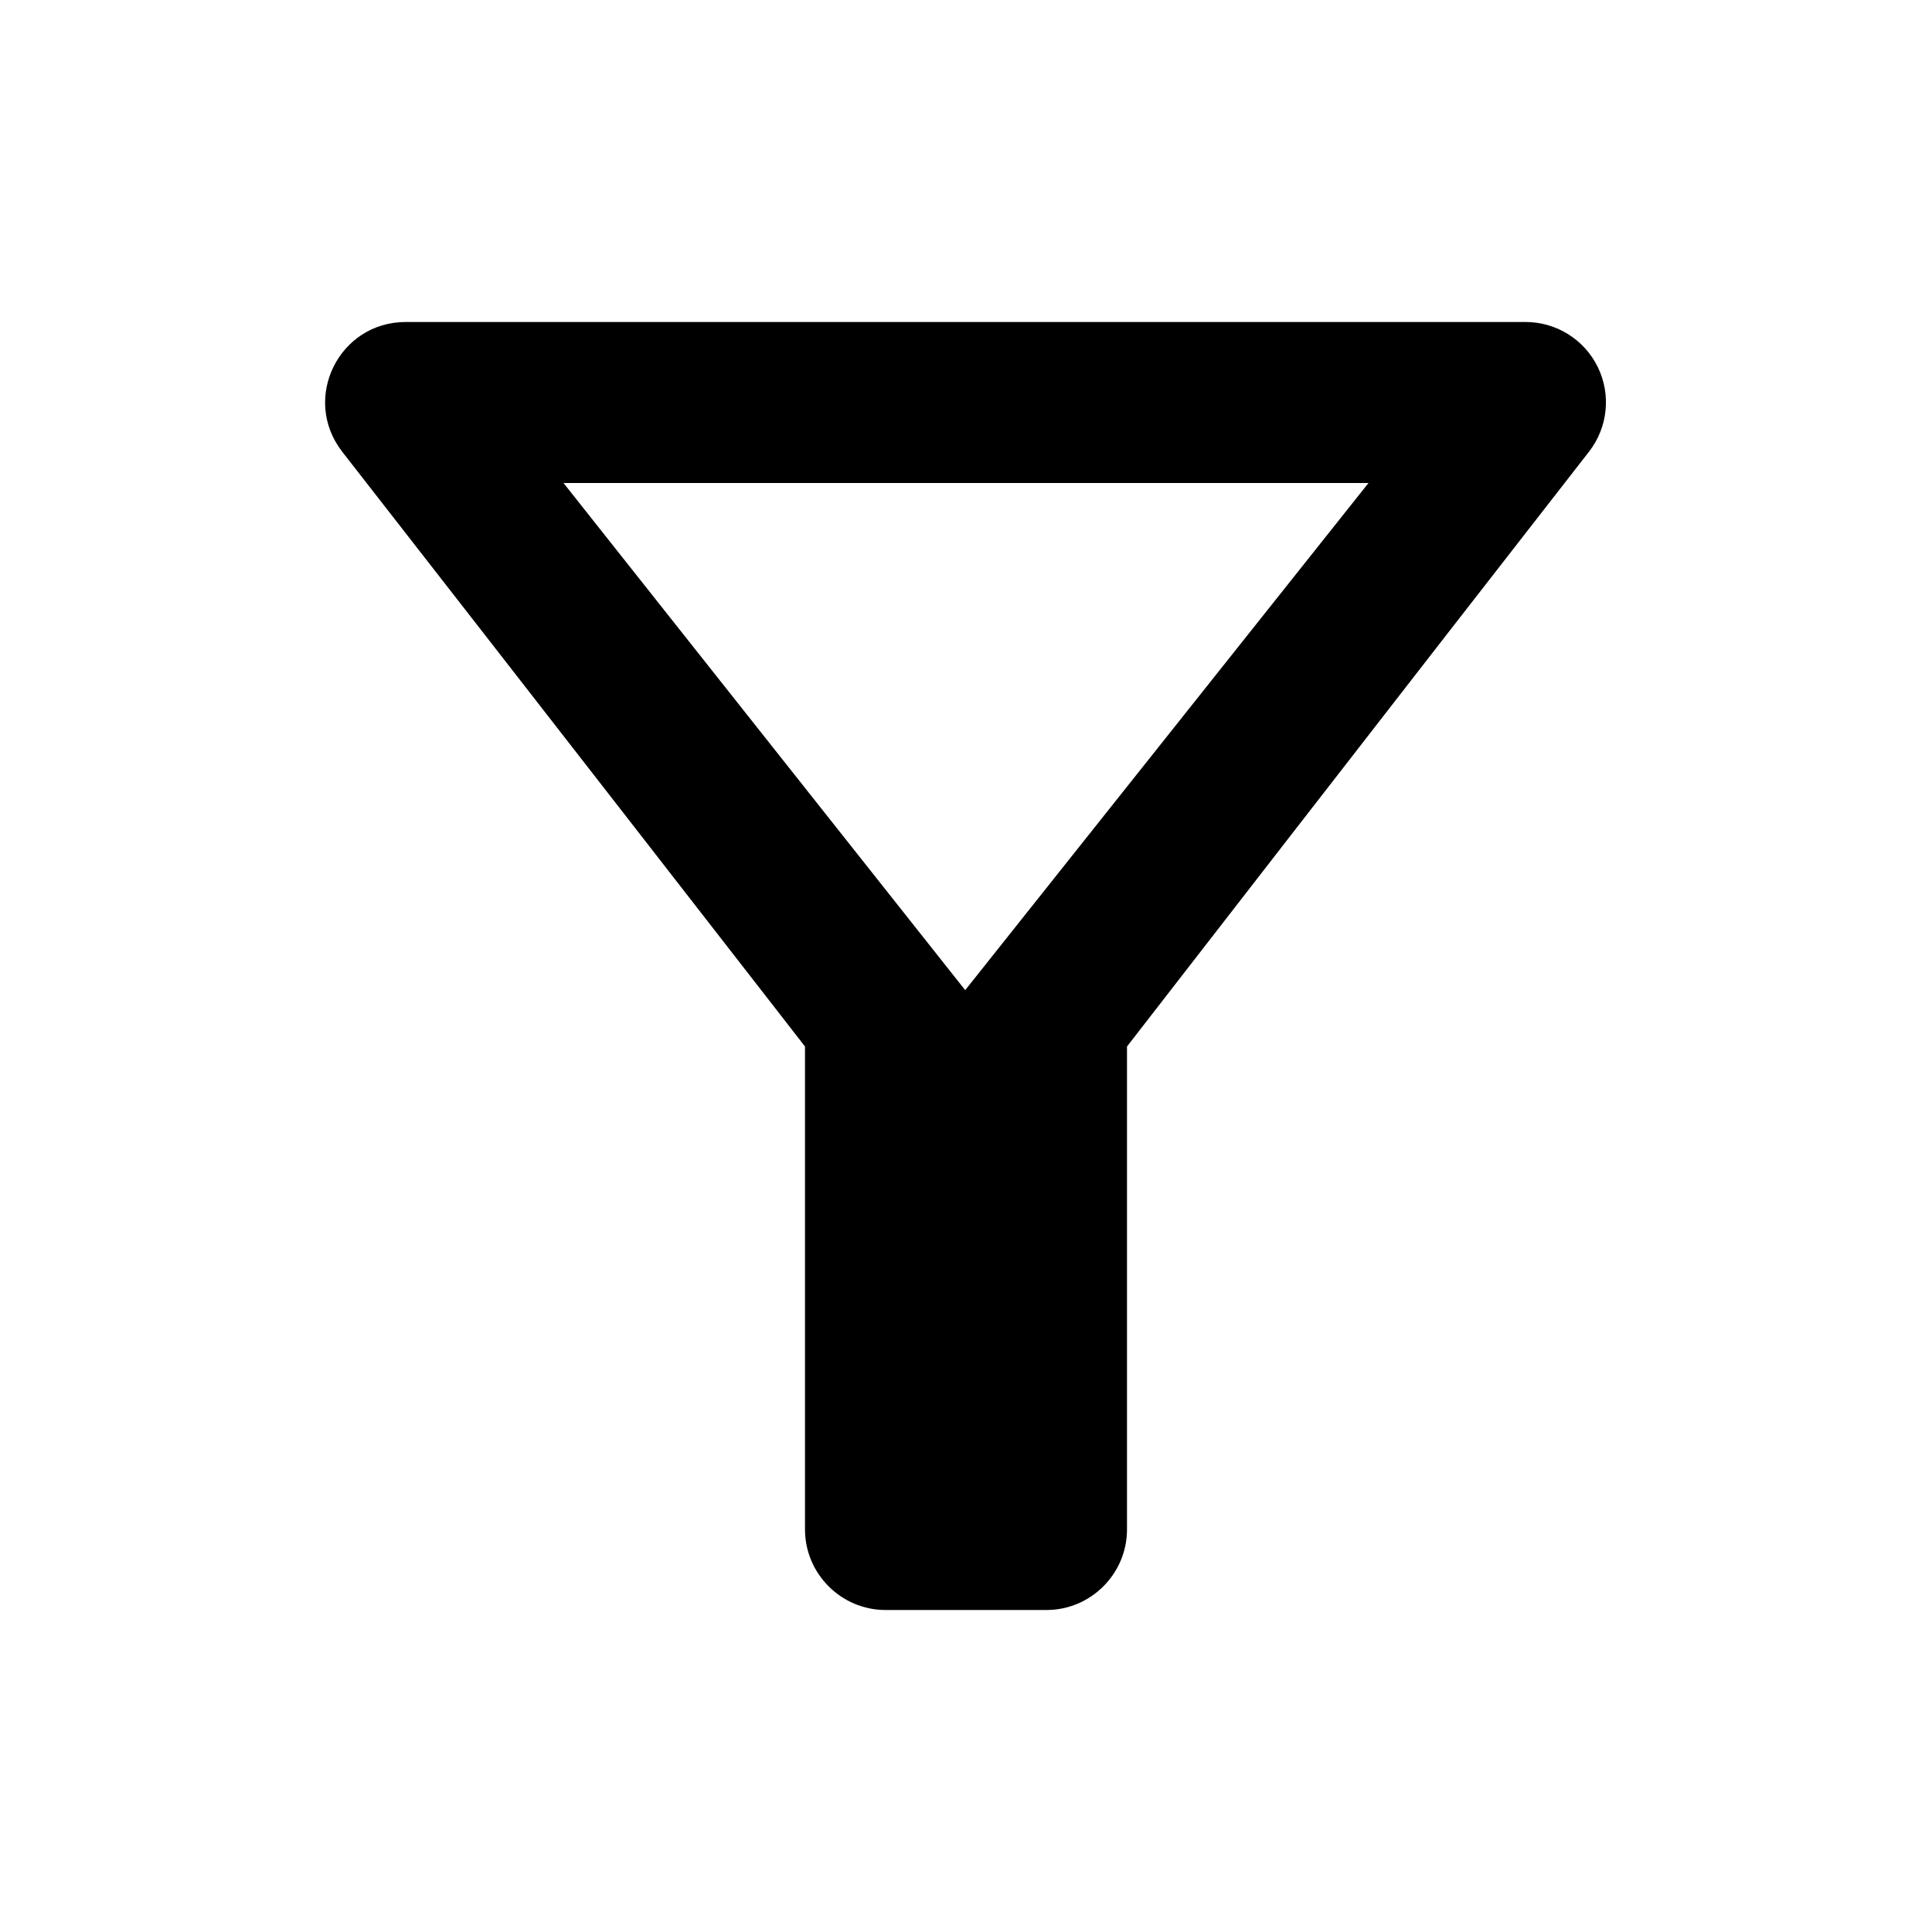
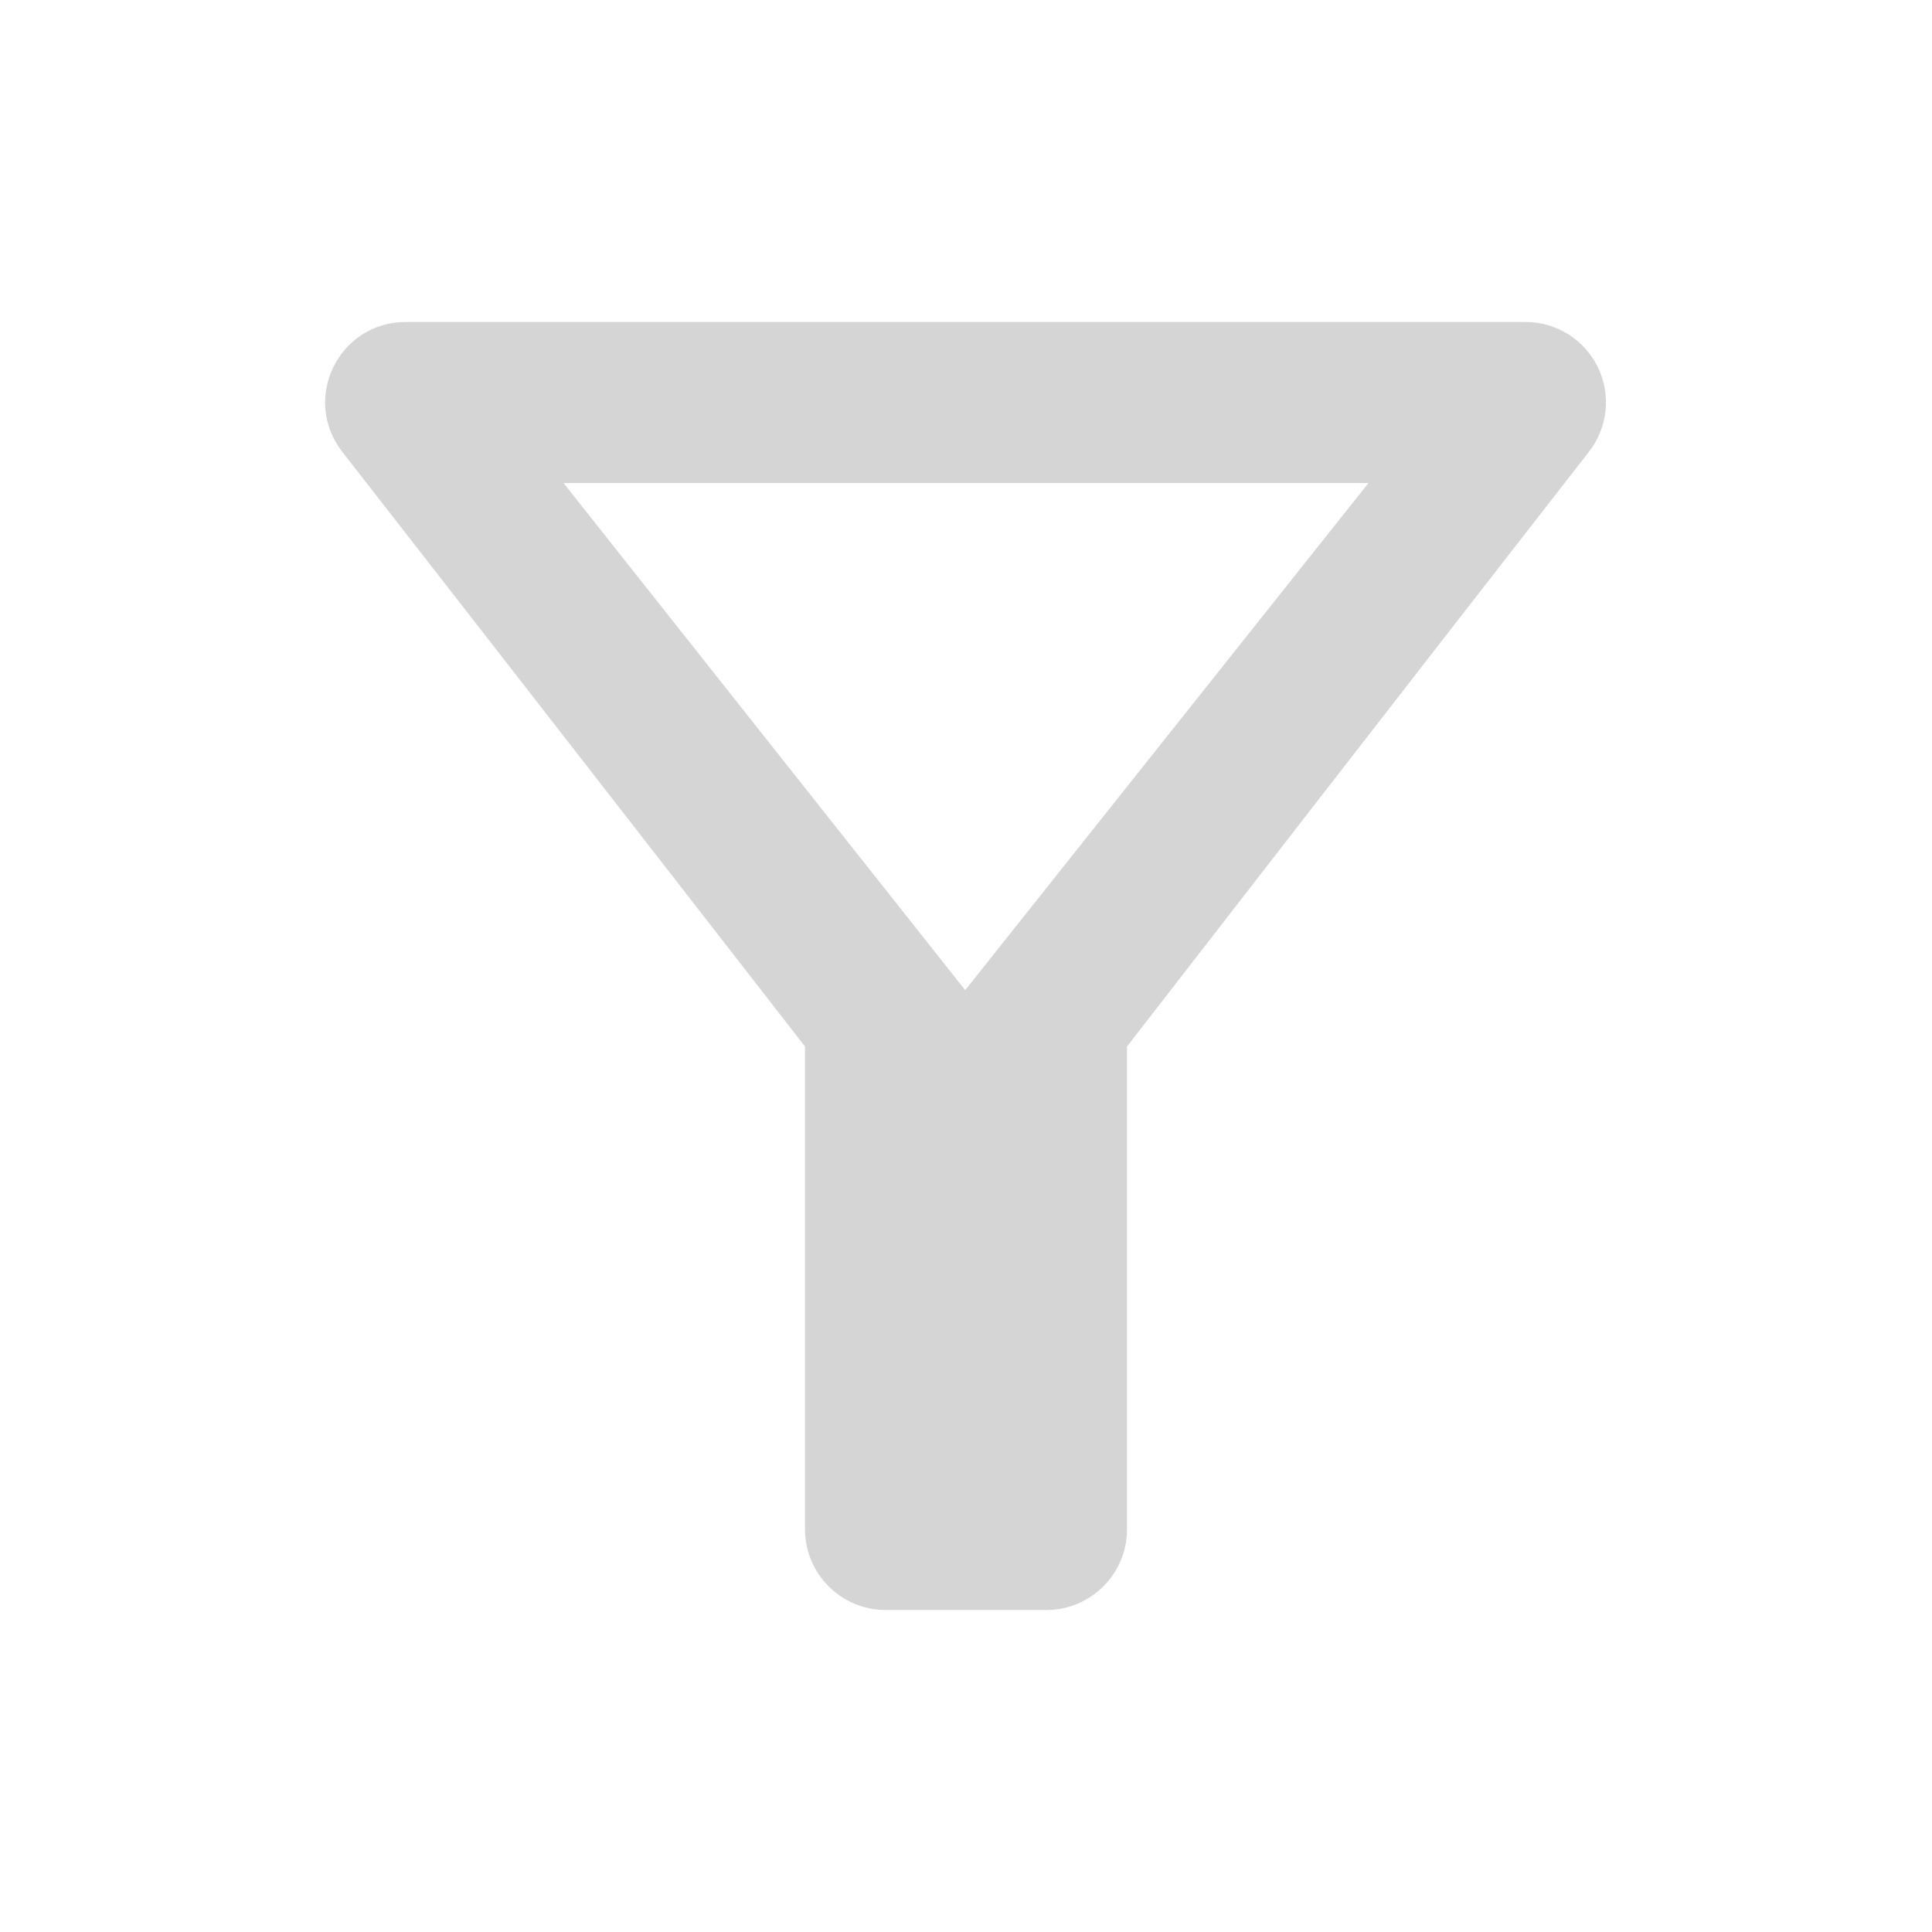
<svg xmlns="http://www.w3.org/2000/svg" viewBox="0 0 24 24">
-   <path fill="currentColor" d="M7 6h10l-5.01 6.3zm-2.75-.39C6.27 8.2 10 13 10 13v6c0 .55.45 1 1 1h2c.55 0 1-.45 1-1v-6s3.72-4.8 5.74-7.39A.998.998 0 0 0 18.95 4H5.04c-.83 0-1.3.95-.79 1.61" />
+   <path fill="#D5D5D5" d="M7 6h10l-5.01 6.3zm-2.75-.39C6.27 8.2 10 13 10 13v6c0 .55.45 1 1 1h2c.55 0 1-.45 1-1v-6s3.72-4.8 5.74-7.39A.998.998 0 0 0 18.95 4H5.04c-.83 0-1.3.95-.79 1.61" />
</svg>
